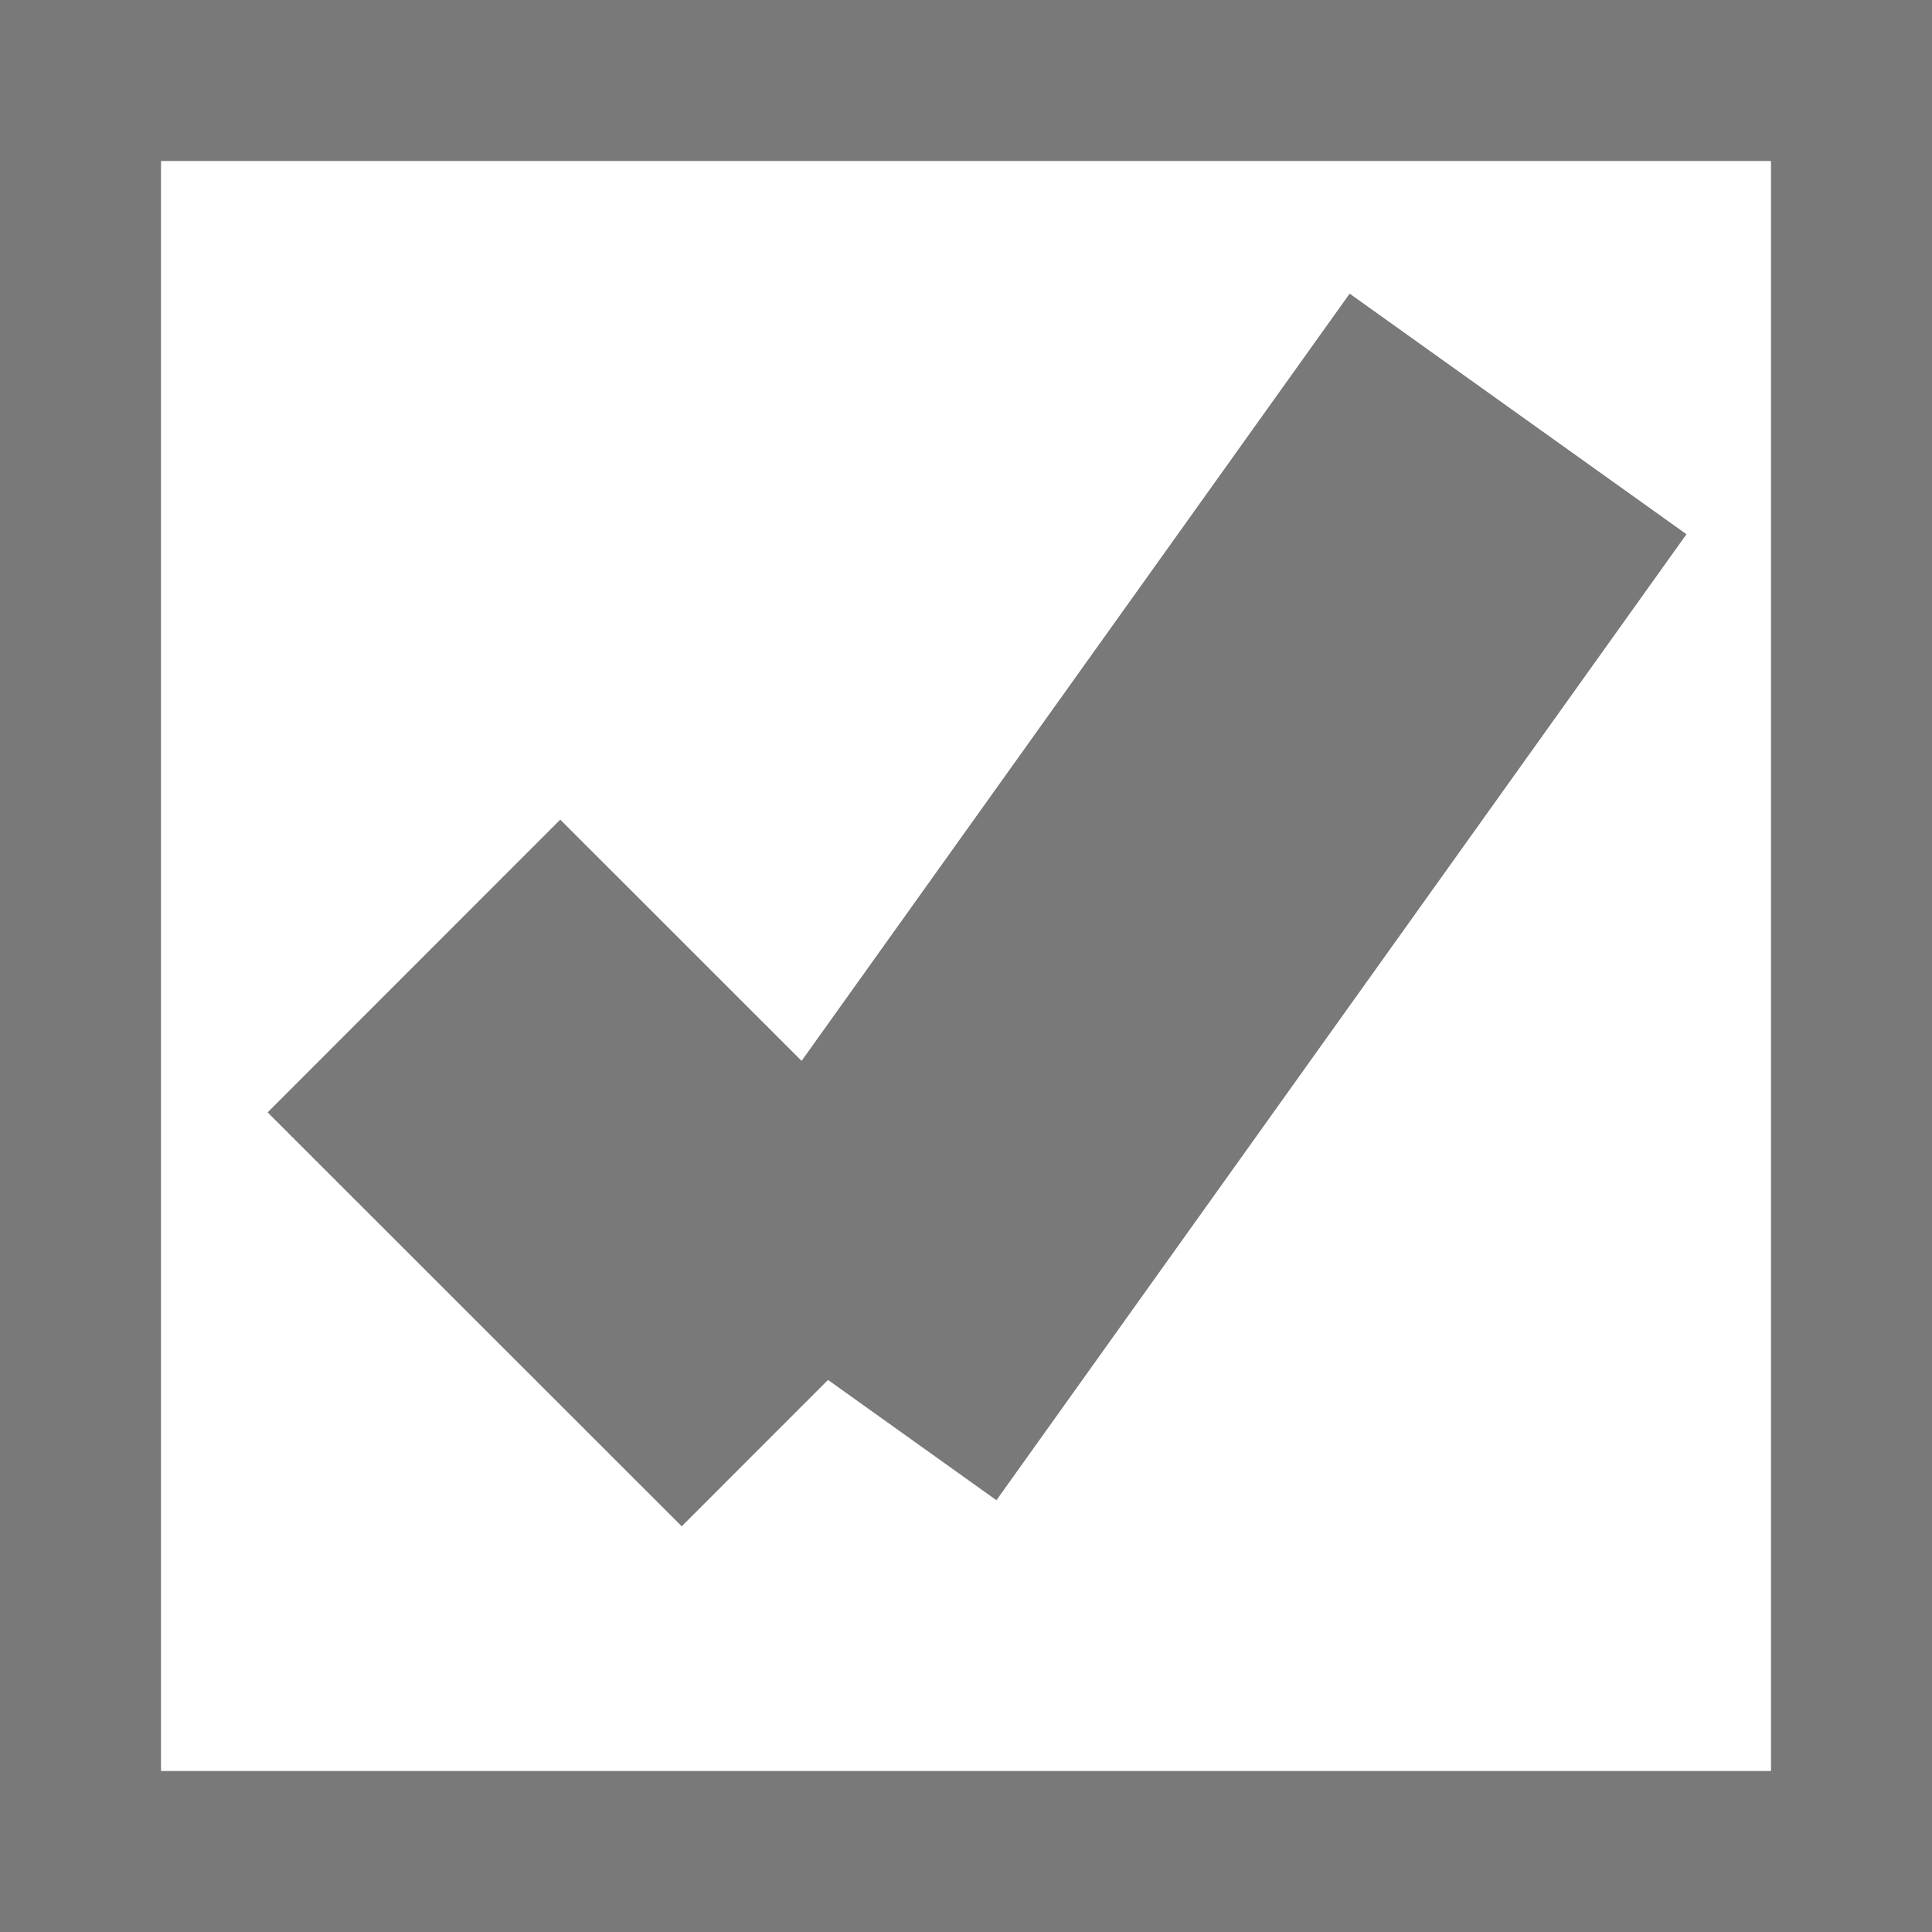
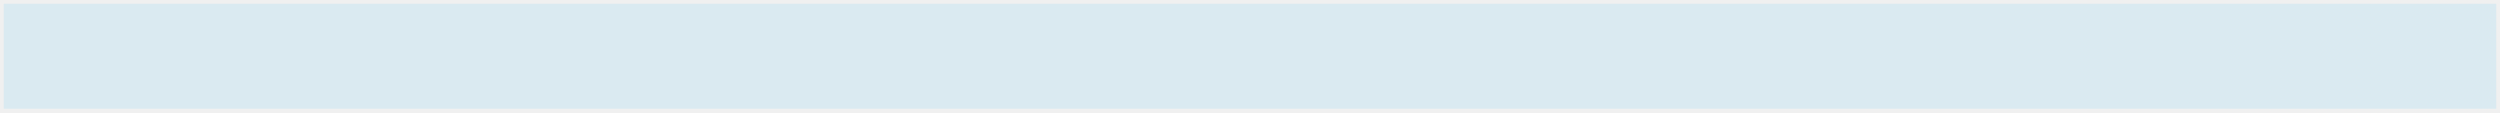
- <svg xmlns="http://www.w3.org/2000/svg" version="1.1" width="12px" height="12px" viewBox="536 160.5  12 12">
-   <path d="M 536.5 161  L 547.5 161  L 547.5 172  L 536.5 172  L 536.5 161  Z " fill-rule="nonzero" fill="#ffffff" stroke="none" />
-   <path d="M 536.5 161  L 547.5 161  L 547.5 172  L 536.5 172  L 536.5 161  Z " stroke-width="1" stroke="#797979" fill="none" />
-   <path d="M 538.571 166.5  L 541.143 169.071  " stroke-width="2.571" stroke="#797979" fill="none" />
-   <path d="M 541.143 169.071  L 545.429 163.071  " stroke-width="2.571" stroke="#797979" fill="none" />
+ <svg xmlns="http://www.w3.org/2000/svg" version="1.1" width="667px" height="30px">
+   <g transform="matrix(1 0 0 1 -495 -151 )">
+     <path d="M 496 152  L 1161 152  L 1161 180  L 496 180  L 496 152  Z " fill-rule="nonzero" fill="#81d3f8" stroke="none" fill-opacity="0.196" />
+   </g>
</svg>
